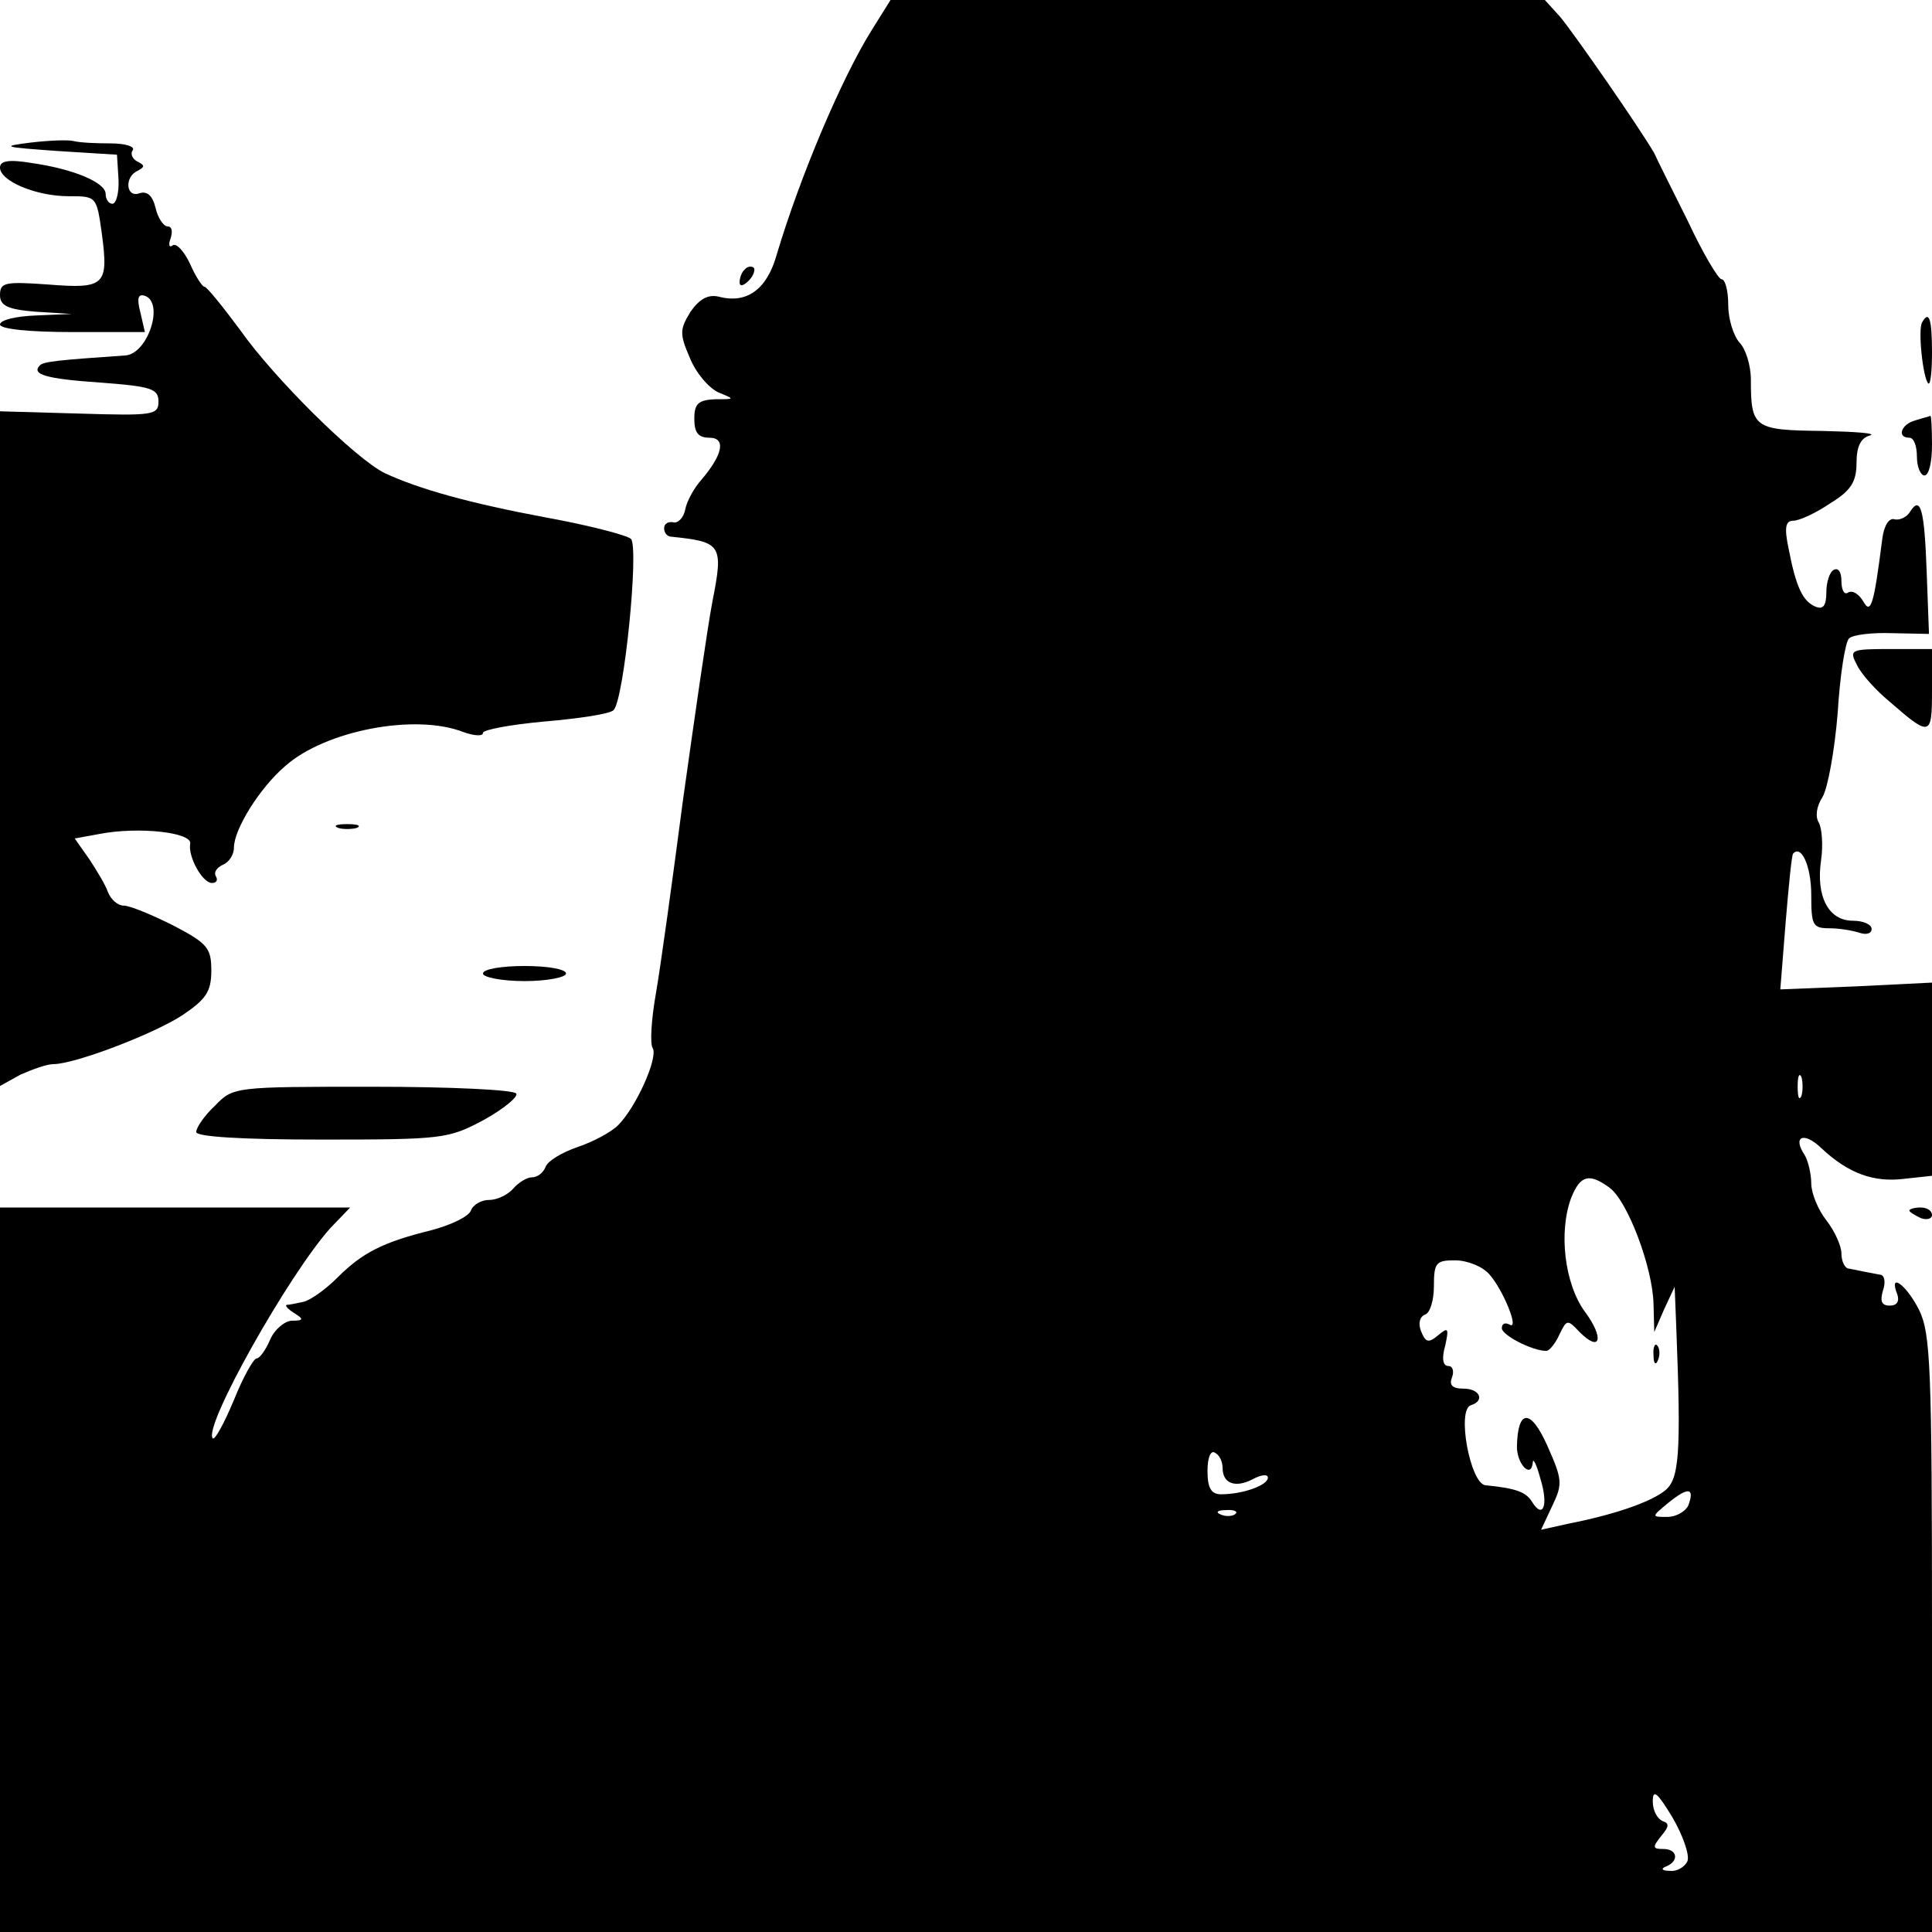
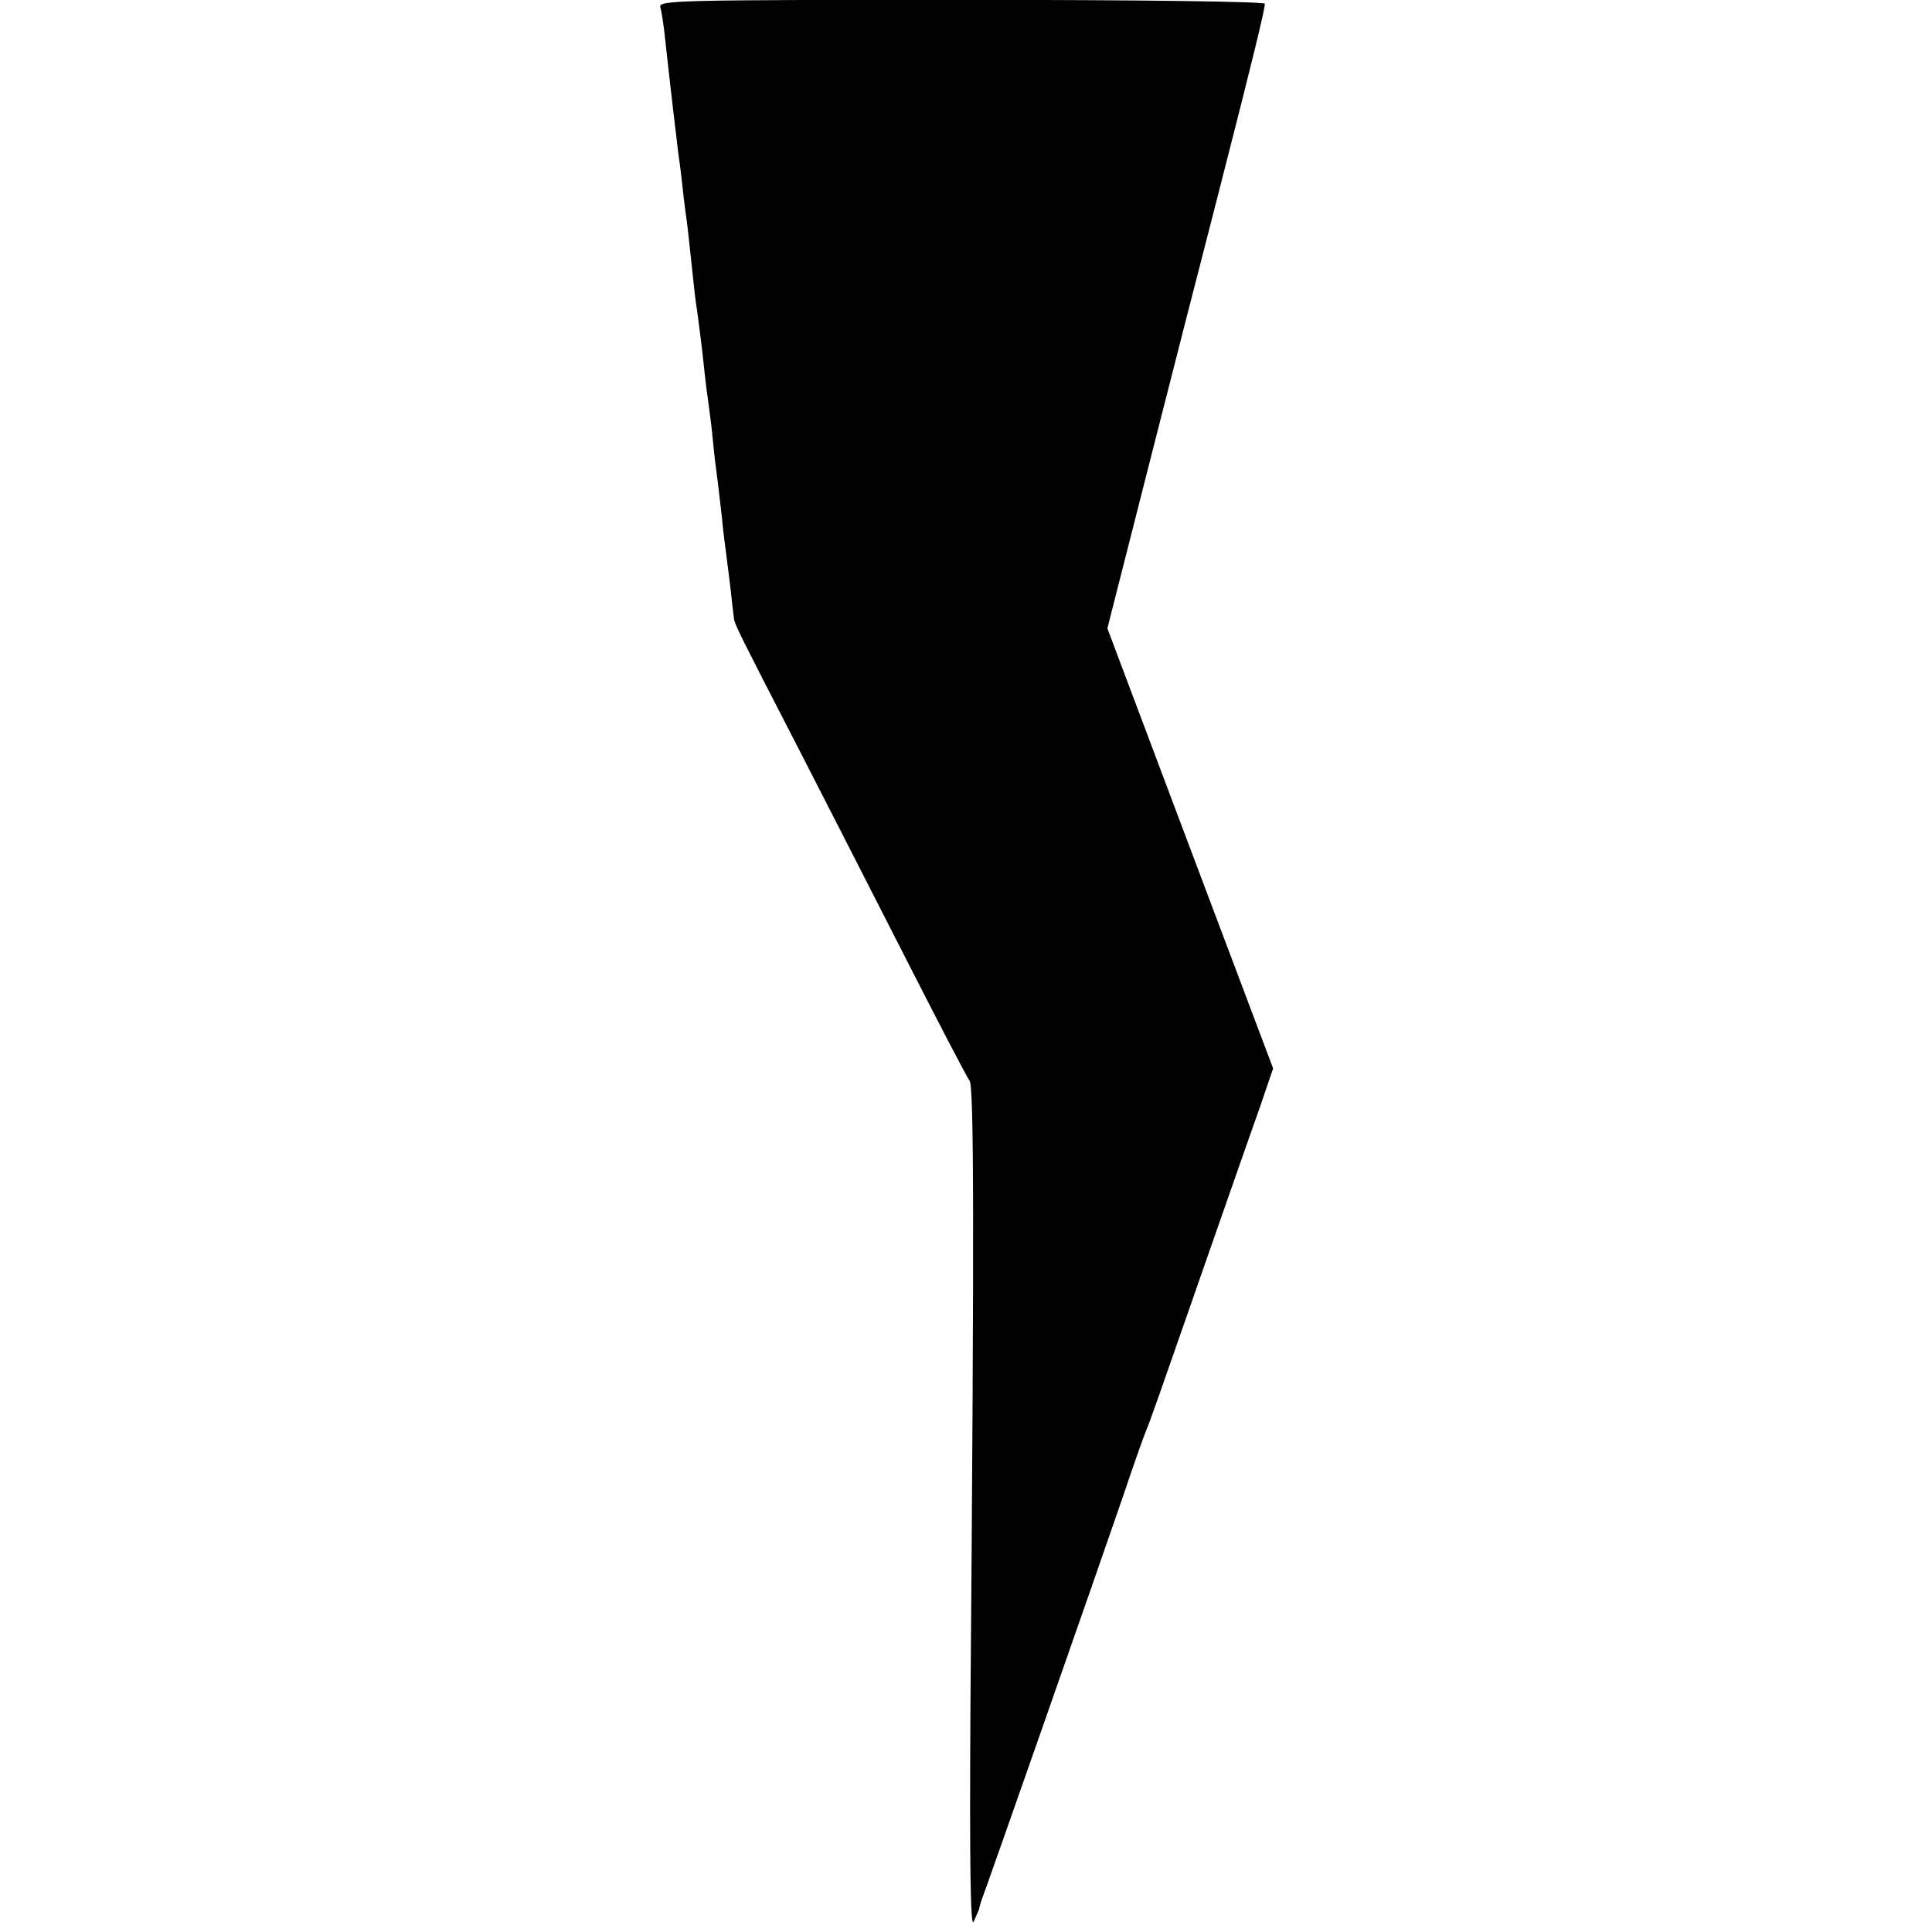
<svg xmlns="http://www.w3.org/2000/svg" version="1.0" width="16pt" height="16pt" viewBox="0 0 16 16" preserveAspectRatio="xMidYMid meet">
-   <g transform="translate(0,16) scale(0.00625,-0.00625)" fill="#000000" stroke="none">
-     <path d="M1155 2520 c-40 -64 -95 -194 -126 -298 -13 -46 -40 -65 -77 -55 -14 3 -25 -3 -37 -20 -14 -23 -15 -29 -1 -61 8 -20 25 -40 38 -46 22 -9 22 -9 -4 -9 -23 -1 -28 -6 -28 -26 0 -18 5 -25 20 -25 22 0 18 -22 -10 -55 -10 -11 -20 -29 -22 -40 -2 -11 -10 -19 -16 -17 -7 1 -12 -2 -12 -8 0 -5 3 -10 8 -11 68 -7 71 -10 56 -86 -7 -37 -24 -156 -39 -263 -14 -107 -30 -223 -36 -257 -6 -34 -8 -67 -4 -72 7 -13 -22 -78 -46 -102 -9 -9 -33 -22 -54 -29 -20 -7 -39 -18 -42 -26 -3 -8 -11 -14 -18 -14 -7 0 -18 -7 -25 -15 -7 -8 -21 -15 -32 -15 -10 0 -21 -6 -24 -14 -3 -8 -26 -19 -52 -26 -65 -16 -92 -30 -125 -63 -16 -16 -36 -30 -45 -32 -9 -2 -19 -4 -22 -4 -3 -1 2 -6 10 -11 13 -8 12 -10 -3 -10 -9 0 -23 -11 -29 -25 -6 -14 -14 -25 -18 -25 -4 0 -18 -25 -30 -55 -13 -31 -25 -53 -28 -51 -14 14 101 218 156 279 l26 27 -232 0 -232 0 0 -480 0 -480 1280 0 1280 0 0 395 c0 355 -2 398 -17 429 -17 34 -41 51 -29 21 3 -9 0 -15 -10 -15 -11 0 -13 6 -9 20 4 11 2 21 -4 21 -6 1 -15 3 -21 4 -5 1 -14 3 -20 4 -5 0 -10 9 -10 20 0 10 -9 30 -20 44 -11 14 -20 36 -20 49 0 12 -4 30 -9 38 -16 24 -1 31 22 9 36 -34 70 -46 110 -41 l37 4 0 128 0 128 -101 -5 -100 -4 7 88 c4 48 8 90 10 92 11 12 24 -17 24 -55 0 -40 2 -44 24 -44 13 0 31 -3 40 -6 9 -3 16 -1 16 5 0 6 -11 11 -25 11 -32 0 -49 32 -42 80 3 21 1 43 -3 50 -5 8 -3 22 5 34 7 12 16 62 20 111 3 50 10 94 15 99 5 5 31 8 58 7 l48 -1 -3 81 c-3 84 -8 103 -22 81 -4 -7 -14 -12 -21 -10 -7 2 -14 -9 -16 -27 -11 -86 -15 -100 -25 -82 -6 10 -14 15 -20 12 -5 -4 -9 3 -9 15 0 12 -4 18 -10 15 -6 -3 -10 -17 -10 -30 0 -17 -4 -23 -14 -19 -17 7 -26 25 -36 77 -6 28 -4 37 6 37 8 0 30 10 49 23 28 17 35 29 35 54 0 22 6 33 18 36 9 3 -20 5 -64 6 -90 1 -94 4 -94 68 0 19 -7 41 -15 49 -8 9 -15 31 -15 50 0 19 -4 34 -9 34 -4 0 -25 35 -45 78 -21 42 -41 82 -44 89 -21 36 -108 161 -125 181 l-20 22 -434 0 -433 0 -25 -40z m1232 -1412 c-3 -7 -5 -2 -5 12 0 14 2 19 5 13 2 -7 2 -19 0 -25z m-254 -122 c24 -18 57 -106 58 -154 l1 -37 13 30 14 30 2 -50 c7 -176 4 -206 -16 -221 -20 -15 -66 -31 -127 -43 l-36 -8 15 32 c14 29 13 35 -7 80 -22 49 -39 48 -40 -2 0 -23 19 -43 21 -21 0 7 5 -2 10 -21 11 -35 4 -55 -11 -31 -8 13 -21 18 -62 22 -20 3 -38 100 -19 106 19 6 12 22 -10 22 -15 0 -19 5 -15 15 3 8 1 15 -5 15 -7 0 -9 10 -4 27 5 23 4 25 -9 14 -13 -11 -17 -10 -23 5 -4 10 -2 19 5 22 7 2 12 19 12 38 0 31 3 34 28 34 16 0 36 -8 45 -18 19 -21 41 -76 27 -67 -6 3 -10 1 -10 -5 0 -9 40 -30 59 -30 4 0 12 10 17 21 10 21 11 21 27 4 28 -28 33 -8 7 27 -27 37 -35 106 -18 151 12 30 24 33 51 13z m-513 -371 c0 -21 17 -27 40 -15 11 6 20 7 20 2 0 -10 -33 -22 -62 -22 -13 0 -18 8 -18 31 0 17 4 28 10 24 6 -3 10 -12 10 -20z m617 -50 c-4 -8 -16 -15 -28 -15 -21 0 -21 0 2 19 26 21 35 20 26 -4z m-600 -11 c-3 -3 -12 -4 -19 -1 -8 3 -5 6 6 6 11 1 17 -2 13 -5z m599 -460 c-3 -7 -13 -14 -23 -13 -11 0 -13 3 -5 6 17 7 15 23 -4 23 -14 0 -15 2 -3 17 11 13 11 17 2 20 -7 3 -13 14 -13 26 0 17 6 12 26 -21 14 -24 23 -50 20 -58z" />
-     <path d="M2191 764 c0 -11 3 -14 6 -6 3 7 2 16 -1 19 -3 4 -6 -2 -5 -13z" />
-     <path d="M40 2371 c-40 -5 -35 -6 35 -11 l80 -5 2 -32 c1 -18 -3 -33 -8 -33 -5 0 -9 6 -9 13 0 15 -42 33 -98 41 -30 5 -42 3 -42 -6 0 -18 48 -38 91 -38 37 0 37 0 44 -50 9 -68 4 -73 -71 -67 -57 4 -64 3 -64 -14 0 -14 10 -19 47 -22 l48 -3 -47 -2 c-27 -1 -48 -6 -48 -12 0 -6 39 -10 96 -10 l96 0 -6 26 c-5 19 -3 25 6 22 26 -9 4 -77 -26 -79 -87 -6 -108 -8 -113 -13 -12 -12 7 -18 81 -23 66 -5 76 -8 76 -25 0 -18 -7 -19 -105 -16 l-105 3 0 -447 0 -447 27 15 c16 7 35 14 44 14 28 0 133 40 171 65 31 21 38 31 38 59 0 30 -5 36 -51 60 -28 14 -57 26 -65 26 -8 0 -17 8 -21 18 -3 9 -15 29 -25 44 l-19 27 33 6 c52 10 123 2 120 -13 -3 -17 16 -52 29 -52 6 0 8 4 5 9 -3 5 1 11 9 15 8 3 15 13 15 23 0 24 34 79 68 108 53 47 172 70 236 45 14 -5 26 -6 26 -1 0 4 37 11 82 15 46 4 86 10 91 15 14 14 34 216 23 227 -6 5 -56 18 -111 28 -102 19 -170 38 -215 59 -39 19 -147 126 -192 190 -23 31 -44 57 -47 57 -3 0 -12 14 -19 30 -8 17 -18 28 -23 25 -5 -4 -6 1 -3 9 3 9 2 16 -4 16 -5 0 -13 11 -16 25 -4 16 -11 22 -21 19 -18 -7 -21 22 -2 30 9 5 9 7 -1 12 -6 3 -10 10 -6 15 3 5 -10 9 -30 9 -19 0 -40 1 -48 3 -7 2 -33 1 -58 -2z" />
-     <path d="M987 2203 c-4 -3 -7 -11 -7 -17 0 -6 5 -5 12 2 6 6 9 14 7 17 -3 3 -9 2 -12 -2z" />
-     <path d="M2547 2133 c-6 -9 1 -74 8 -81 3 -3 5 16 5 41 0 45 -4 56 -13 40z" />
-     <path d="M2538 2003 c-19 -5 -25 -23 -8 -23 6 0 10 -11 10 -25 0 -14 5 -25 10 -25 6 0 10 18 10 40 0 22 -1 39 -2 39 -2 -1 -11 -3 -20 -6z" />
-     <path d="M2461 1678 c6 -12 25 -33 42 -47 55 -48 57 -47 57 14 l0 55 -55 0 c-54 0 -55 -1 -44 -22z" />
-     <path d="M448 1463 c6 -2 18 -2 25 0 6 3 1 5 -13 5 -14 0 -19 -2 -12 -5z" />
-     <path d="M640 1270 c0 -5 25 -10 55 -10 30 0 55 5 55 10 0 6 -25 10 -55 10 -30 0 -55 -4 -55 -10z" />
-     <path d="M285 1095 c-14 -13 -25 -29 -25 -35 0 -6 57 -10 166 -10 161 0 168 1 215 26 27 15 46 31 43 35 -3 5 -88 9 -190 9 -183 0 -185 0 -209 -25z" />
-     <path d="M2530 956 c0 -2 7 -6 15 -10 8 -3 15 -1 15 4 0 6 -7 10 -15 10 -8 0 -15 -2 -15 -4z" />
+   <g transform="translate(0,16) scale(0.003612,-0.003612)" fill="#000000" stroke="none">
+     <path d="M1514 4413 c3 -10 8 -43 11 -73 13 -118 26 -228 30 -260 2 -14 7 -50 10 -80 3 -30 8 -66 10 -80 2 -14 6 -54 10 -90 4 -36 8 -76 10 -90 6 -41 14 -102 20 -160 3 -30 8 -66 10 -80 2 -14 7 -52 10 -85 3 -33 8 -71 10 -85 2 -14 6 -52 10 -85 3 -33 8 -71 10 -85 2 -14 6 -50 10 -80 3 -30 7 -62 8 -70 3 -15 14 -37 147 -295 42 -82 146 -285 230 -450 84 -165 157 -306 163 -313 10 -13 11 -325 2 -1442 -2 -351 0 -499 7 -487 5 11 11 24 13 30 1 7 5 19 8 27 7 17 257 730 324 925 24 72 48 139 53 150 5 11 43 119 85 240 42 121 92 263 110 315 18 52 47 134 64 182 l30 88 -190 504 -190 505 91 358 c50 197 123 482 162 633 82 320 108 428 108 441 0 5 -270 9 -696 9 -657 0 -695 -1 -690 -17z" />
  </g>
</svg>
